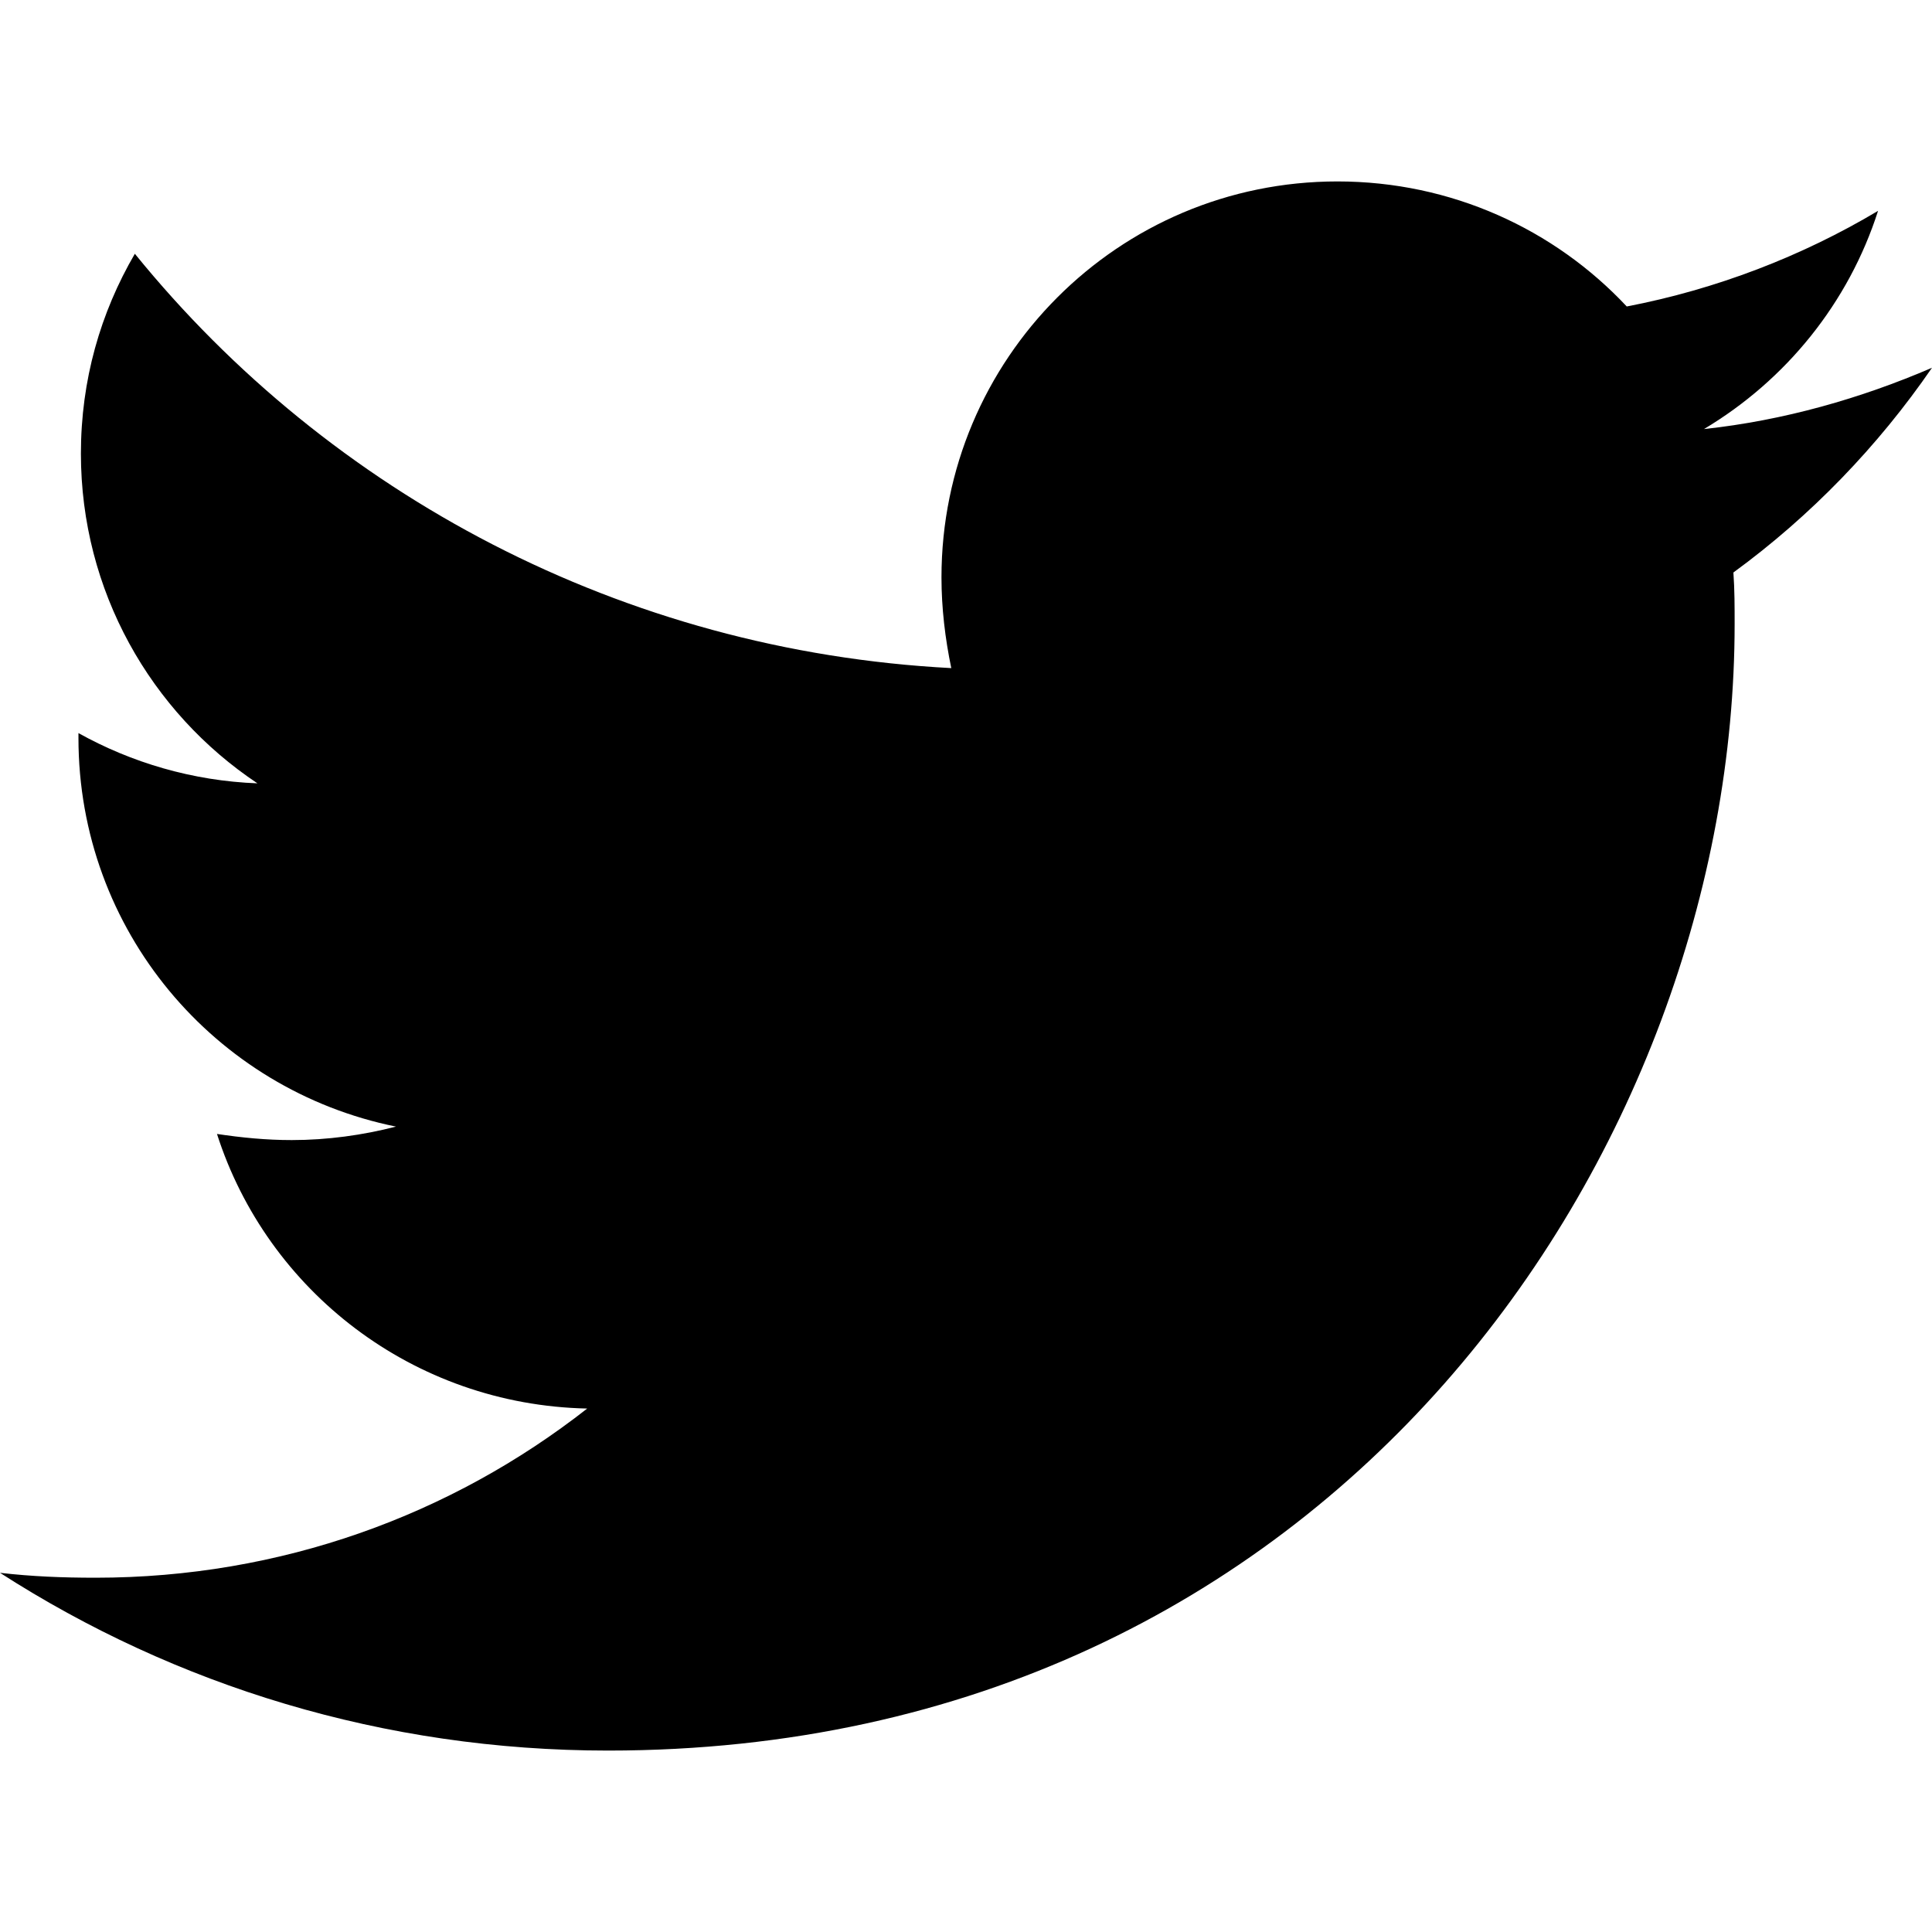
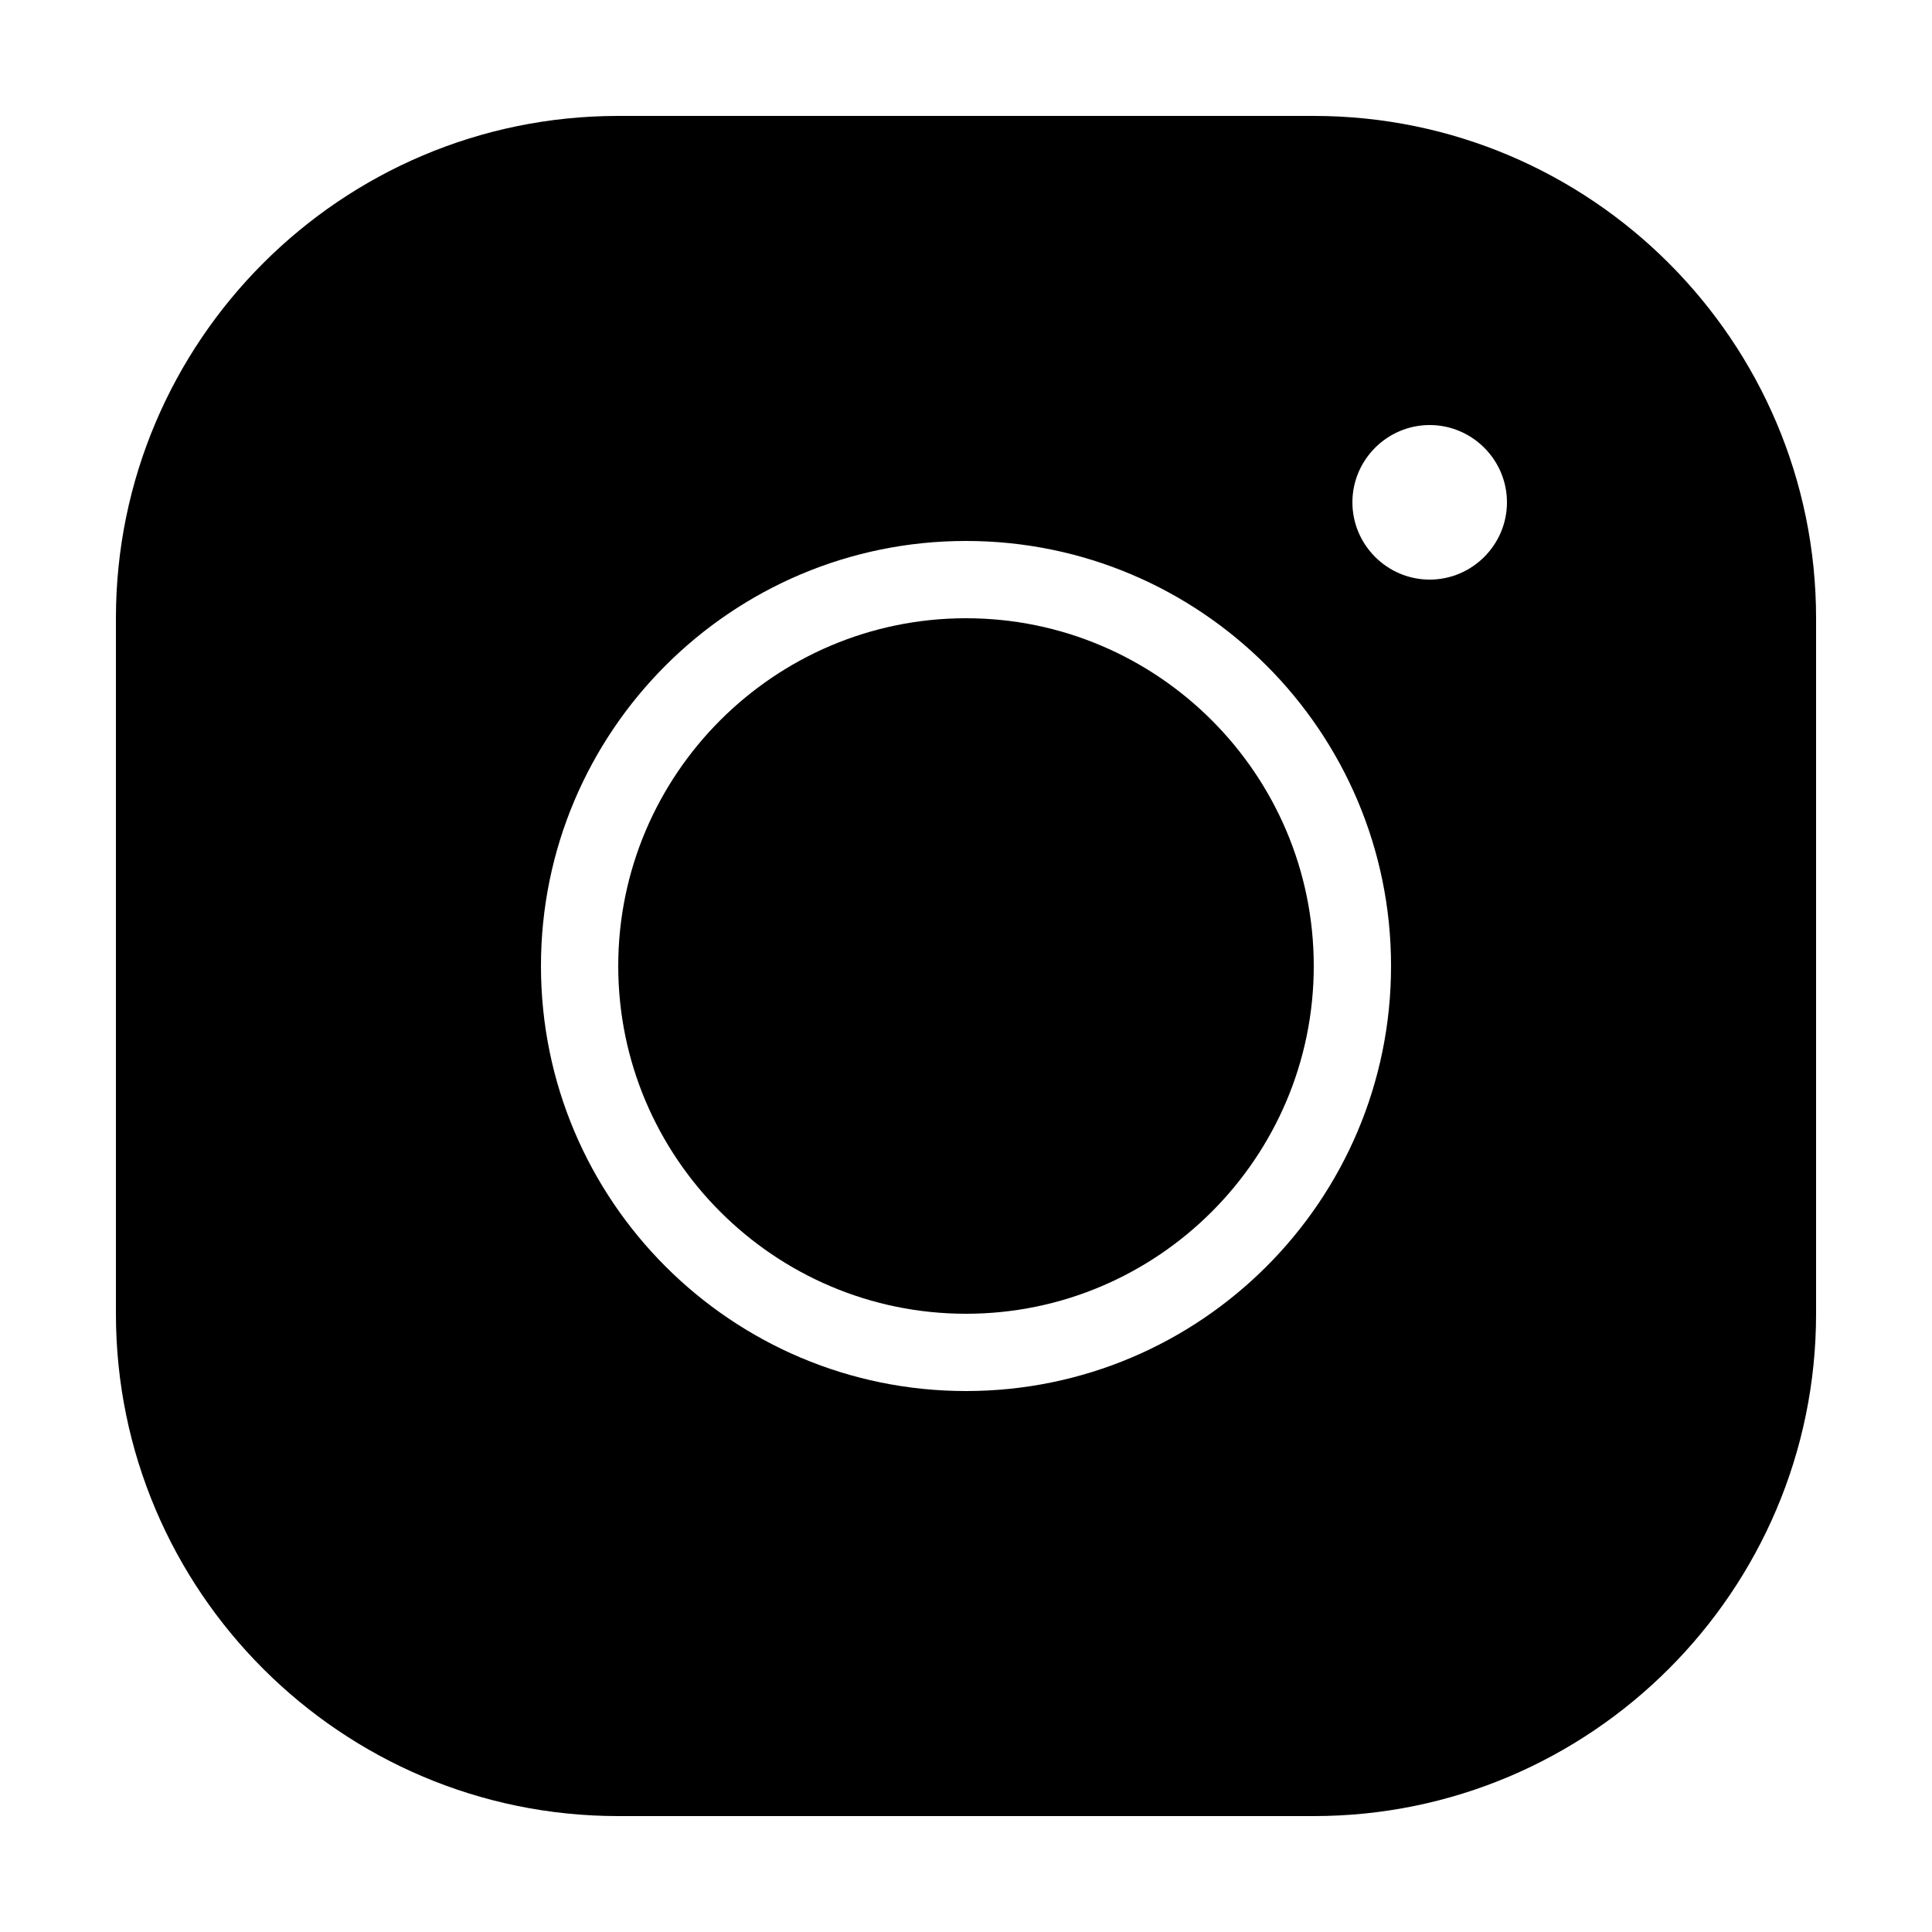
- <svg xmlns="http://www.w3.org/2000/svg" aria-hidden="true" focusable="false" data-prefix="fab" data-icon="twitter" class="svg-inline--fa fa-twitter fa-w-16" role="img" viewBox="0 0 512 512">
-   <path fill="currentColor" d="M459.37 151.716c.325 4.548.325 9.097.325 13.645 0 138.72-105.583 298.558-298.558 298.558-59.452 0-114.68-17.219-161.137-47.106 8.447.974 16.568 1.299 25.34 1.299 49.055 0 94.213-16.568 130.274-44.832-46.132-.975-84.792-31.188-98.112-72.772 6.498.974 12.995 1.624 19.818 1.624 9.421 0 18.843-1.3 27.614-3.573-48.081-9.747-84.143-51.98-84.143-102.985v-1.299c13.969 7.797 30.214 12.67 47.431 13.319-28.264-18.843-46.781-51.005-46.781-87.391 0-19.492 5.197-37.36 14.294-52.954 51.655 63.675 129.3 105.258 216.365 109.807-1.624-7.797-2.599-15.918-2.599-24.04 0-57.828 46.782-104.934 104.934-104.934 30.213 0 57.502 12.67 76.67 33.137 23.715-4.548 46.456-13.32 66.599-25.34-7.798 24.366-24.366 44.833-46.132 57.827 21.117-2.273 41.584-8.122 60.426-16.243-14.292 20.791-32.161 39.308-52.628 54.253z" />
+ <svg xmlns="http://www.w3.org/2000/svg" fill="#000000" viewBox="0 0 50 50" width="50px" height="50px">
+   <path d="M 16 3 C 8.83 3 3 8.83 3 16 L 3 34 C 3 41.17 8.83 47 16 47 L 34 47 C 41.17 47 47 41.17 47 34 L 47 16 C 47 8.83 41.17 3 34 3 L 16 3 z M 37 11 C 38.1 11 39 11.9 39 13 C 39 14.1 38.1 15 37 15 C 35.9 15 35 14.1 35 13 C 35 11.9 35.9 11 37 11 z M 25 14 C 31.07 14 36 18.93 36 25 C 36 31.07 31.07 36 25 36 C 18.93 36 14 31.07 14 25 C 14 18.93 18.93 14 25 14 z M 25 16 C 20.04 16 16 20.04 16 25 C 16 29.96 20.04 34 25 34 C 29.96 34 34 29.96 34 25 C 34 20.04 29.96 16 25 16 z" />
</svg>
